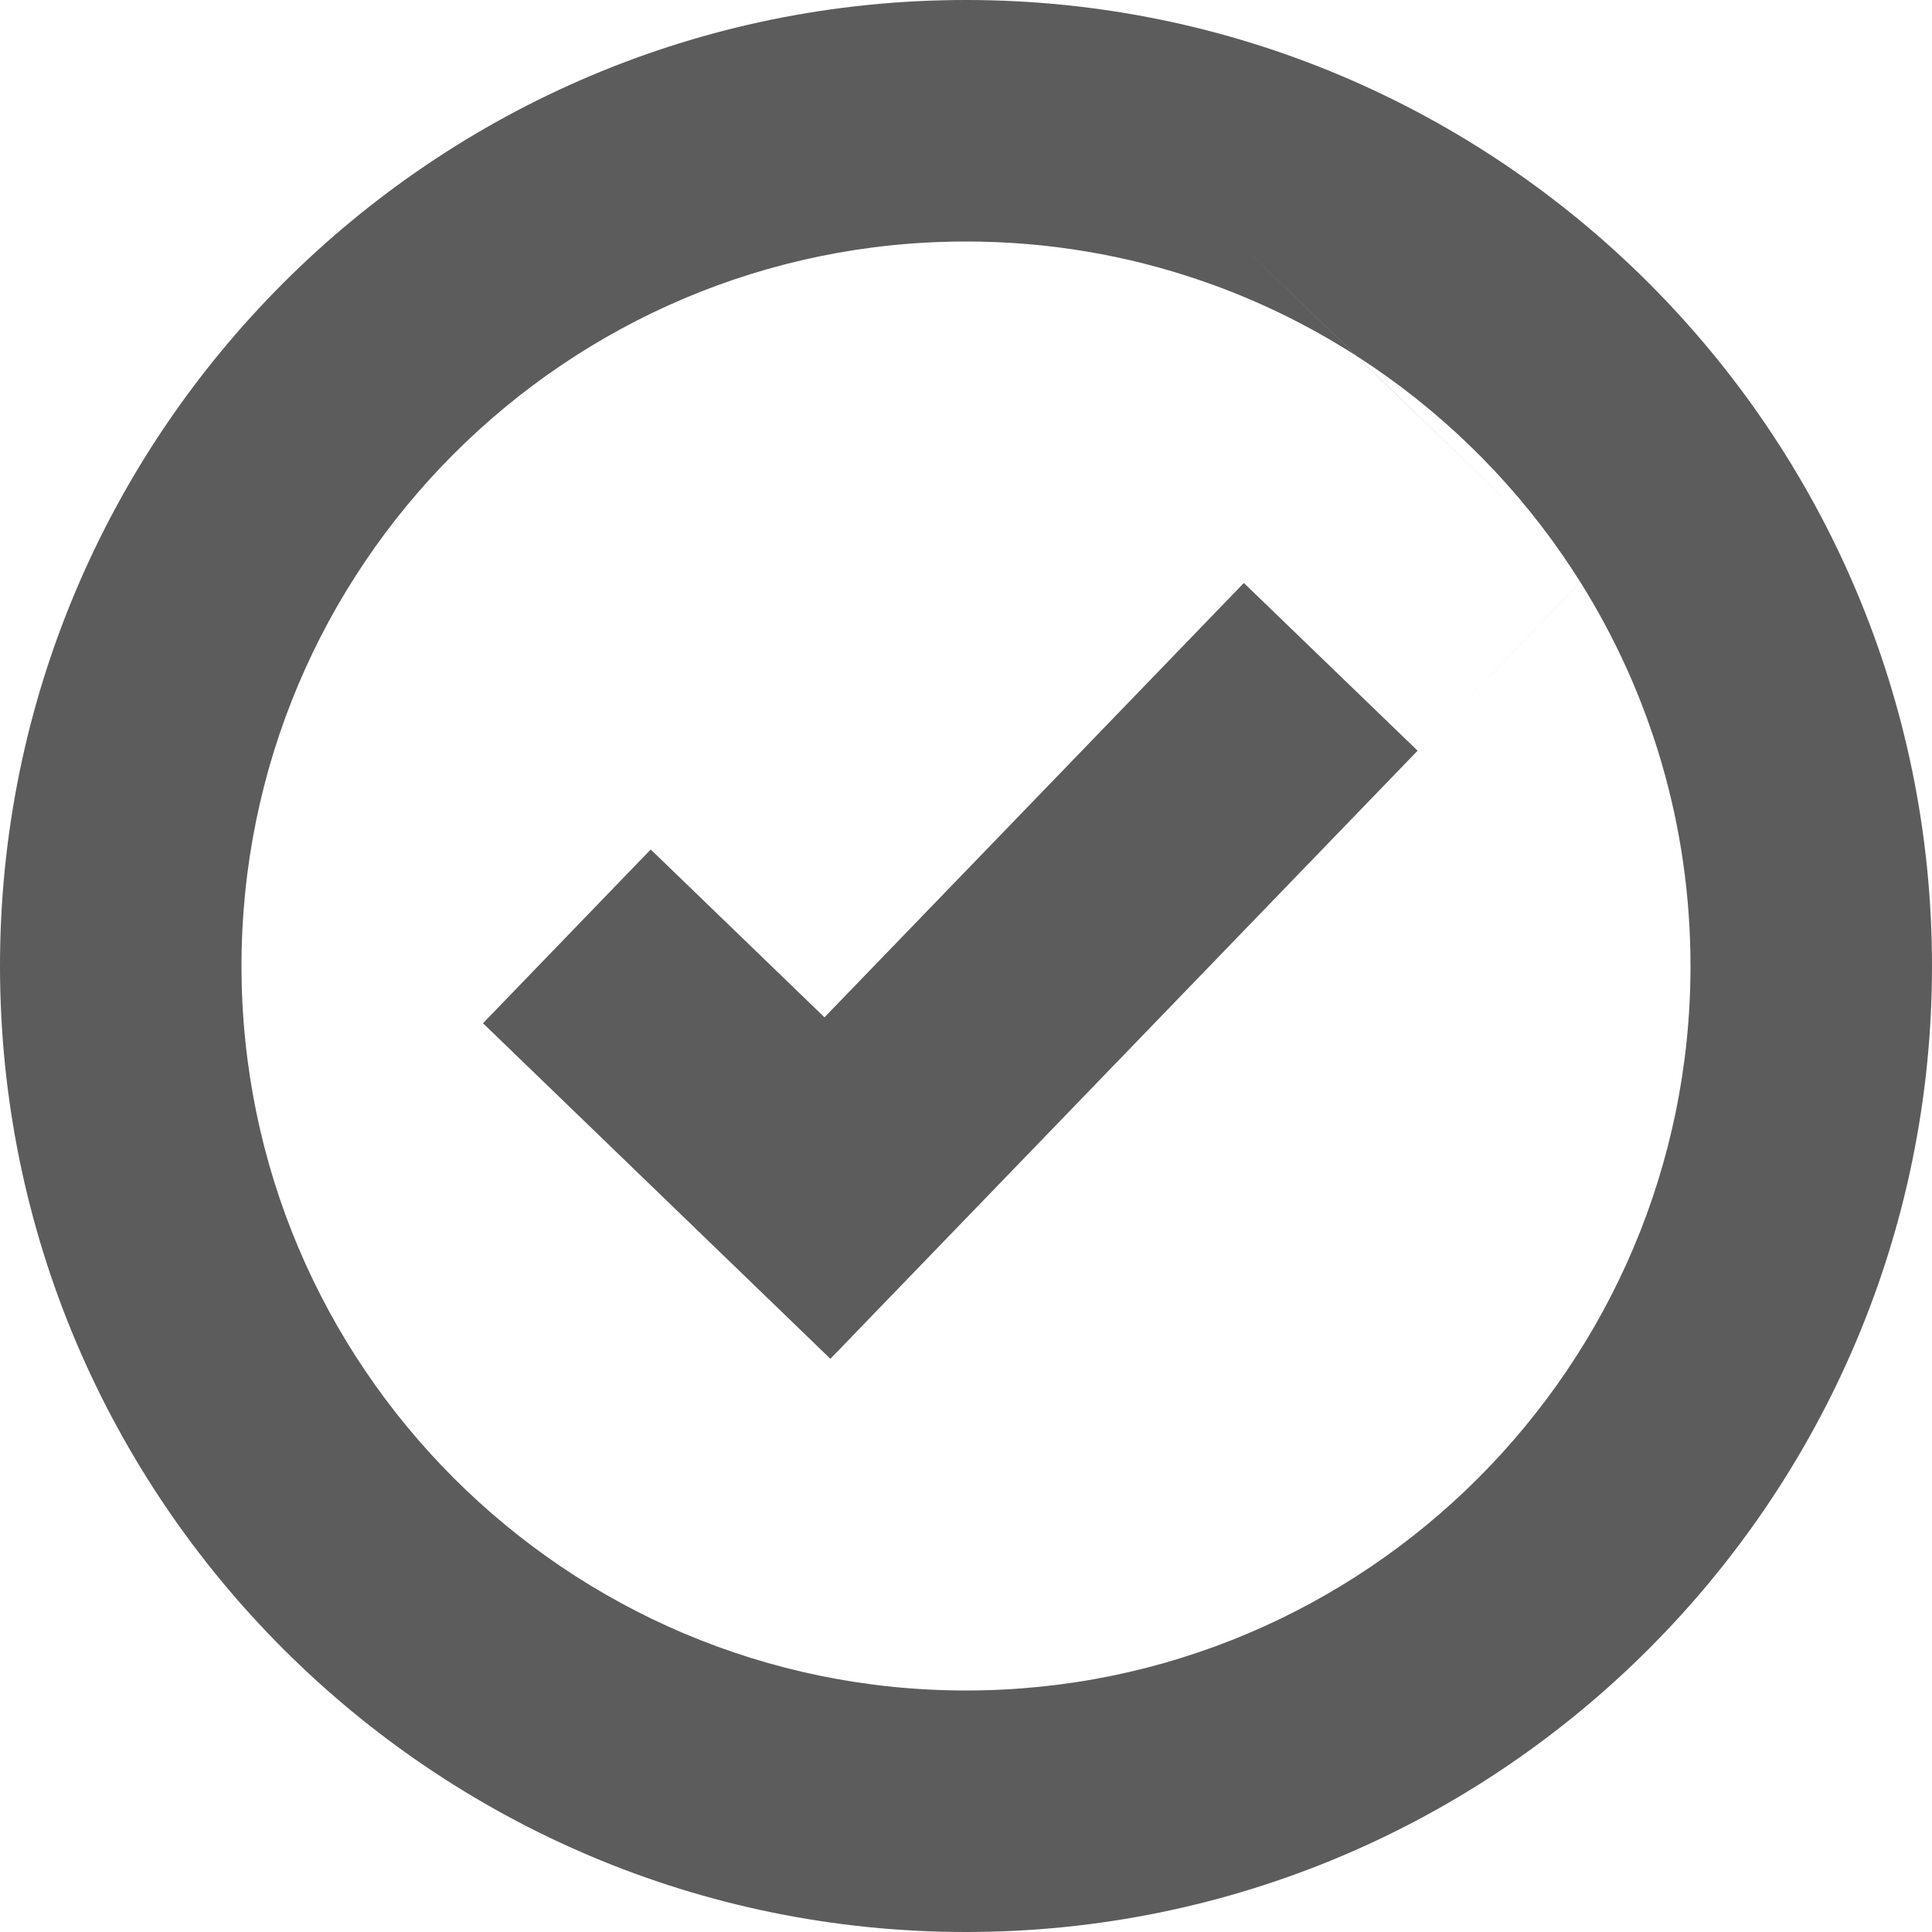
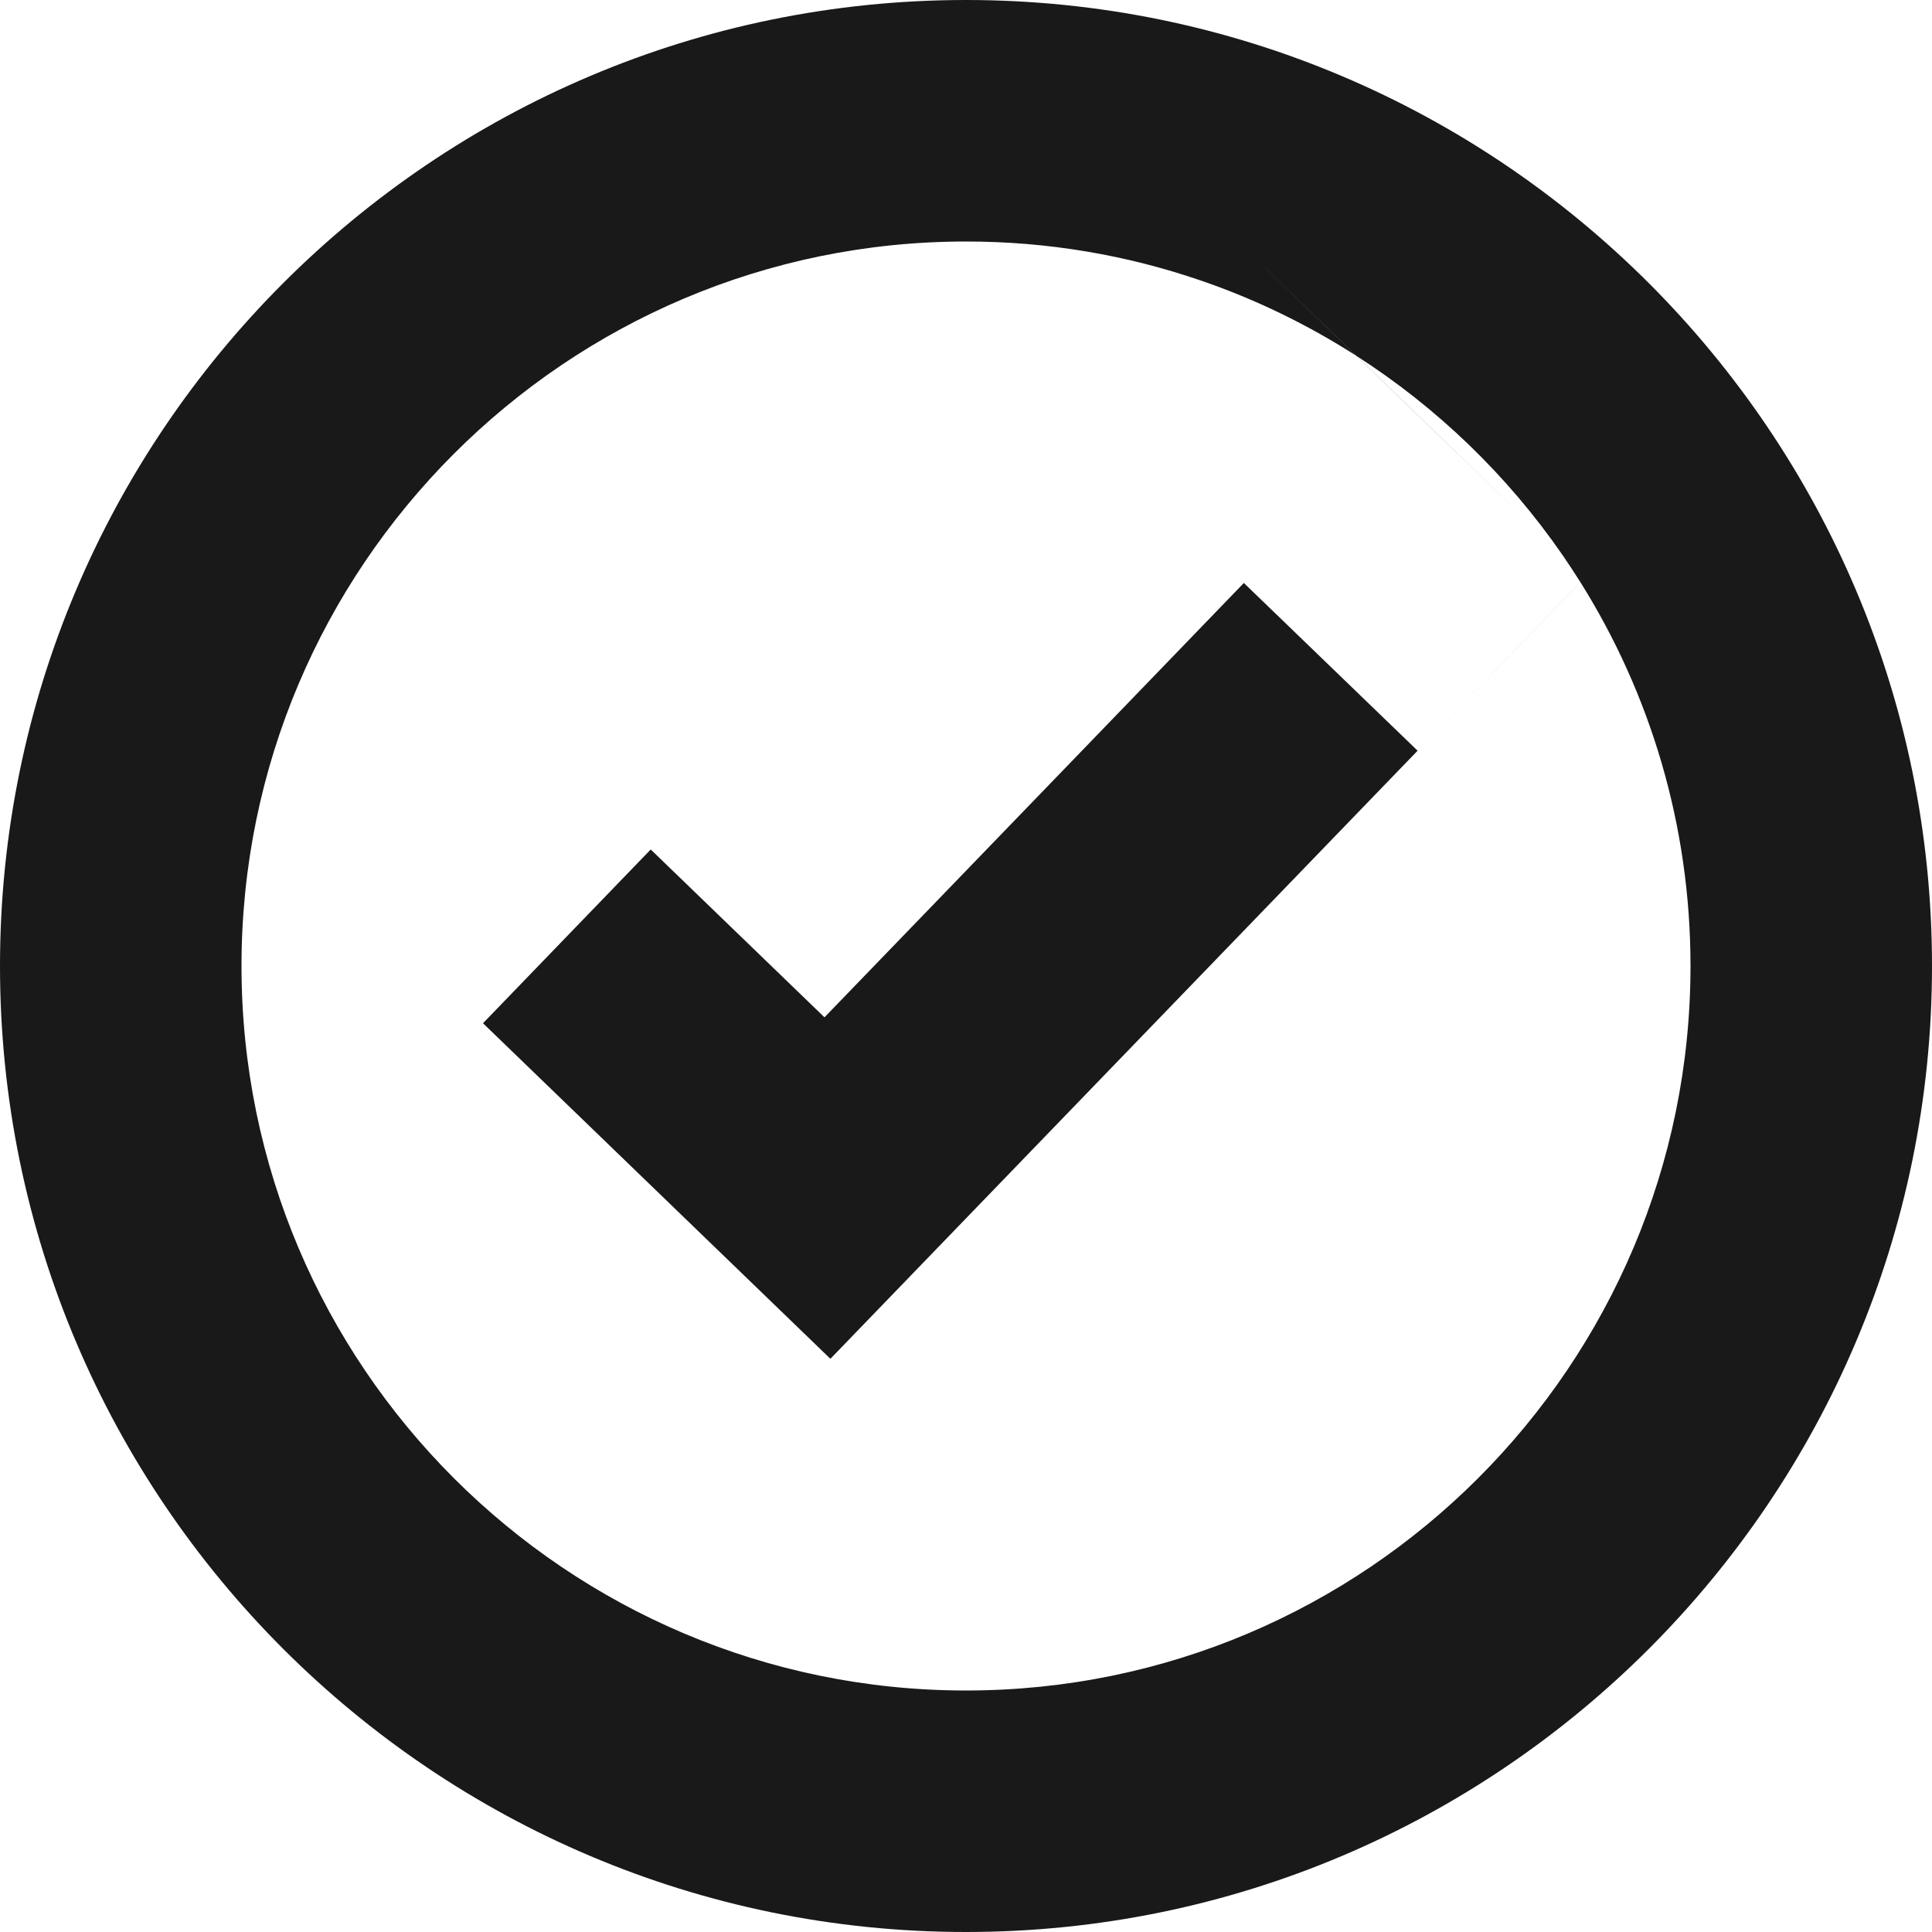
<svg xmlns="http://www.w3.org/2000/svg" width="16px" height="16px" viewBox="0 0 16 16" version="1.1">
-   <defs />
-   <g id="x16" stroke="none" stroke-width="1" fill="none" fill-rule="evenodd" transform="translate(-141, -189)" opacity="0.9">
-     <g id="SixteenPixels.Icons" transform="translate(75, 45)" fill="#4A4A4A">
+   <g id="x16" stroke="none" stroke-width="1" fill-rule="evenodd" transform="translate(-141, -189)" opacity="0.9">
+     <g id="SixteenPixels.Icons" transform="translate(75, 45)">
      <g id="Row-4" transform="translate(0, 144)">
        <path d="M79.088,11.179 C79.666,10.257 80,9.167 80,8 C80,4.693 77.314,2 74,2 C70.693,2 68,4.686 68,8 C68,11.307 70.686,14 74,14 C74.679,14 75.332,13.887 75.941,13.678 L70,7.526 L72.877,4.747 L79.088,11.179 Z M78.939,11.405 L77.23,13.055 C77.903,12.624 78.485,12.062 78.939,11.405 Z M66,8 C66,3.582 69.591,0 74,0 C78.418,0 82,3.591 82,8 C82,12.418 78.409,16 74,16 C69.582,16 66,12.409 66,8 Z M79.088,11.179 C79.04,11.255 78.99,11.331 78.939,11.405 L79.129,11.221 L79.088,11.179 Z M77.23,13.055 C76.83,13.311 76.398,13.522 75.941,13.678 L76.252,14 L77.23,13.055 Z M76.301,11.172 C76.301,11.172 75.259,10.093 74.912,9.733 C74.217,9.014 72.828,7.575 72.828,7.575 L71.389,8.965 L70,7.526 L76.252,14 L77.691,12.611 L79.129,11.221 L77.74,9.783 L76.301,11.172 Z" id="Tick.Circle.Icon" transform="translate(74, 8) scale(1, -1) translate(-74, -8) " />
      </g>
    </g>
  </g>
</svg>
